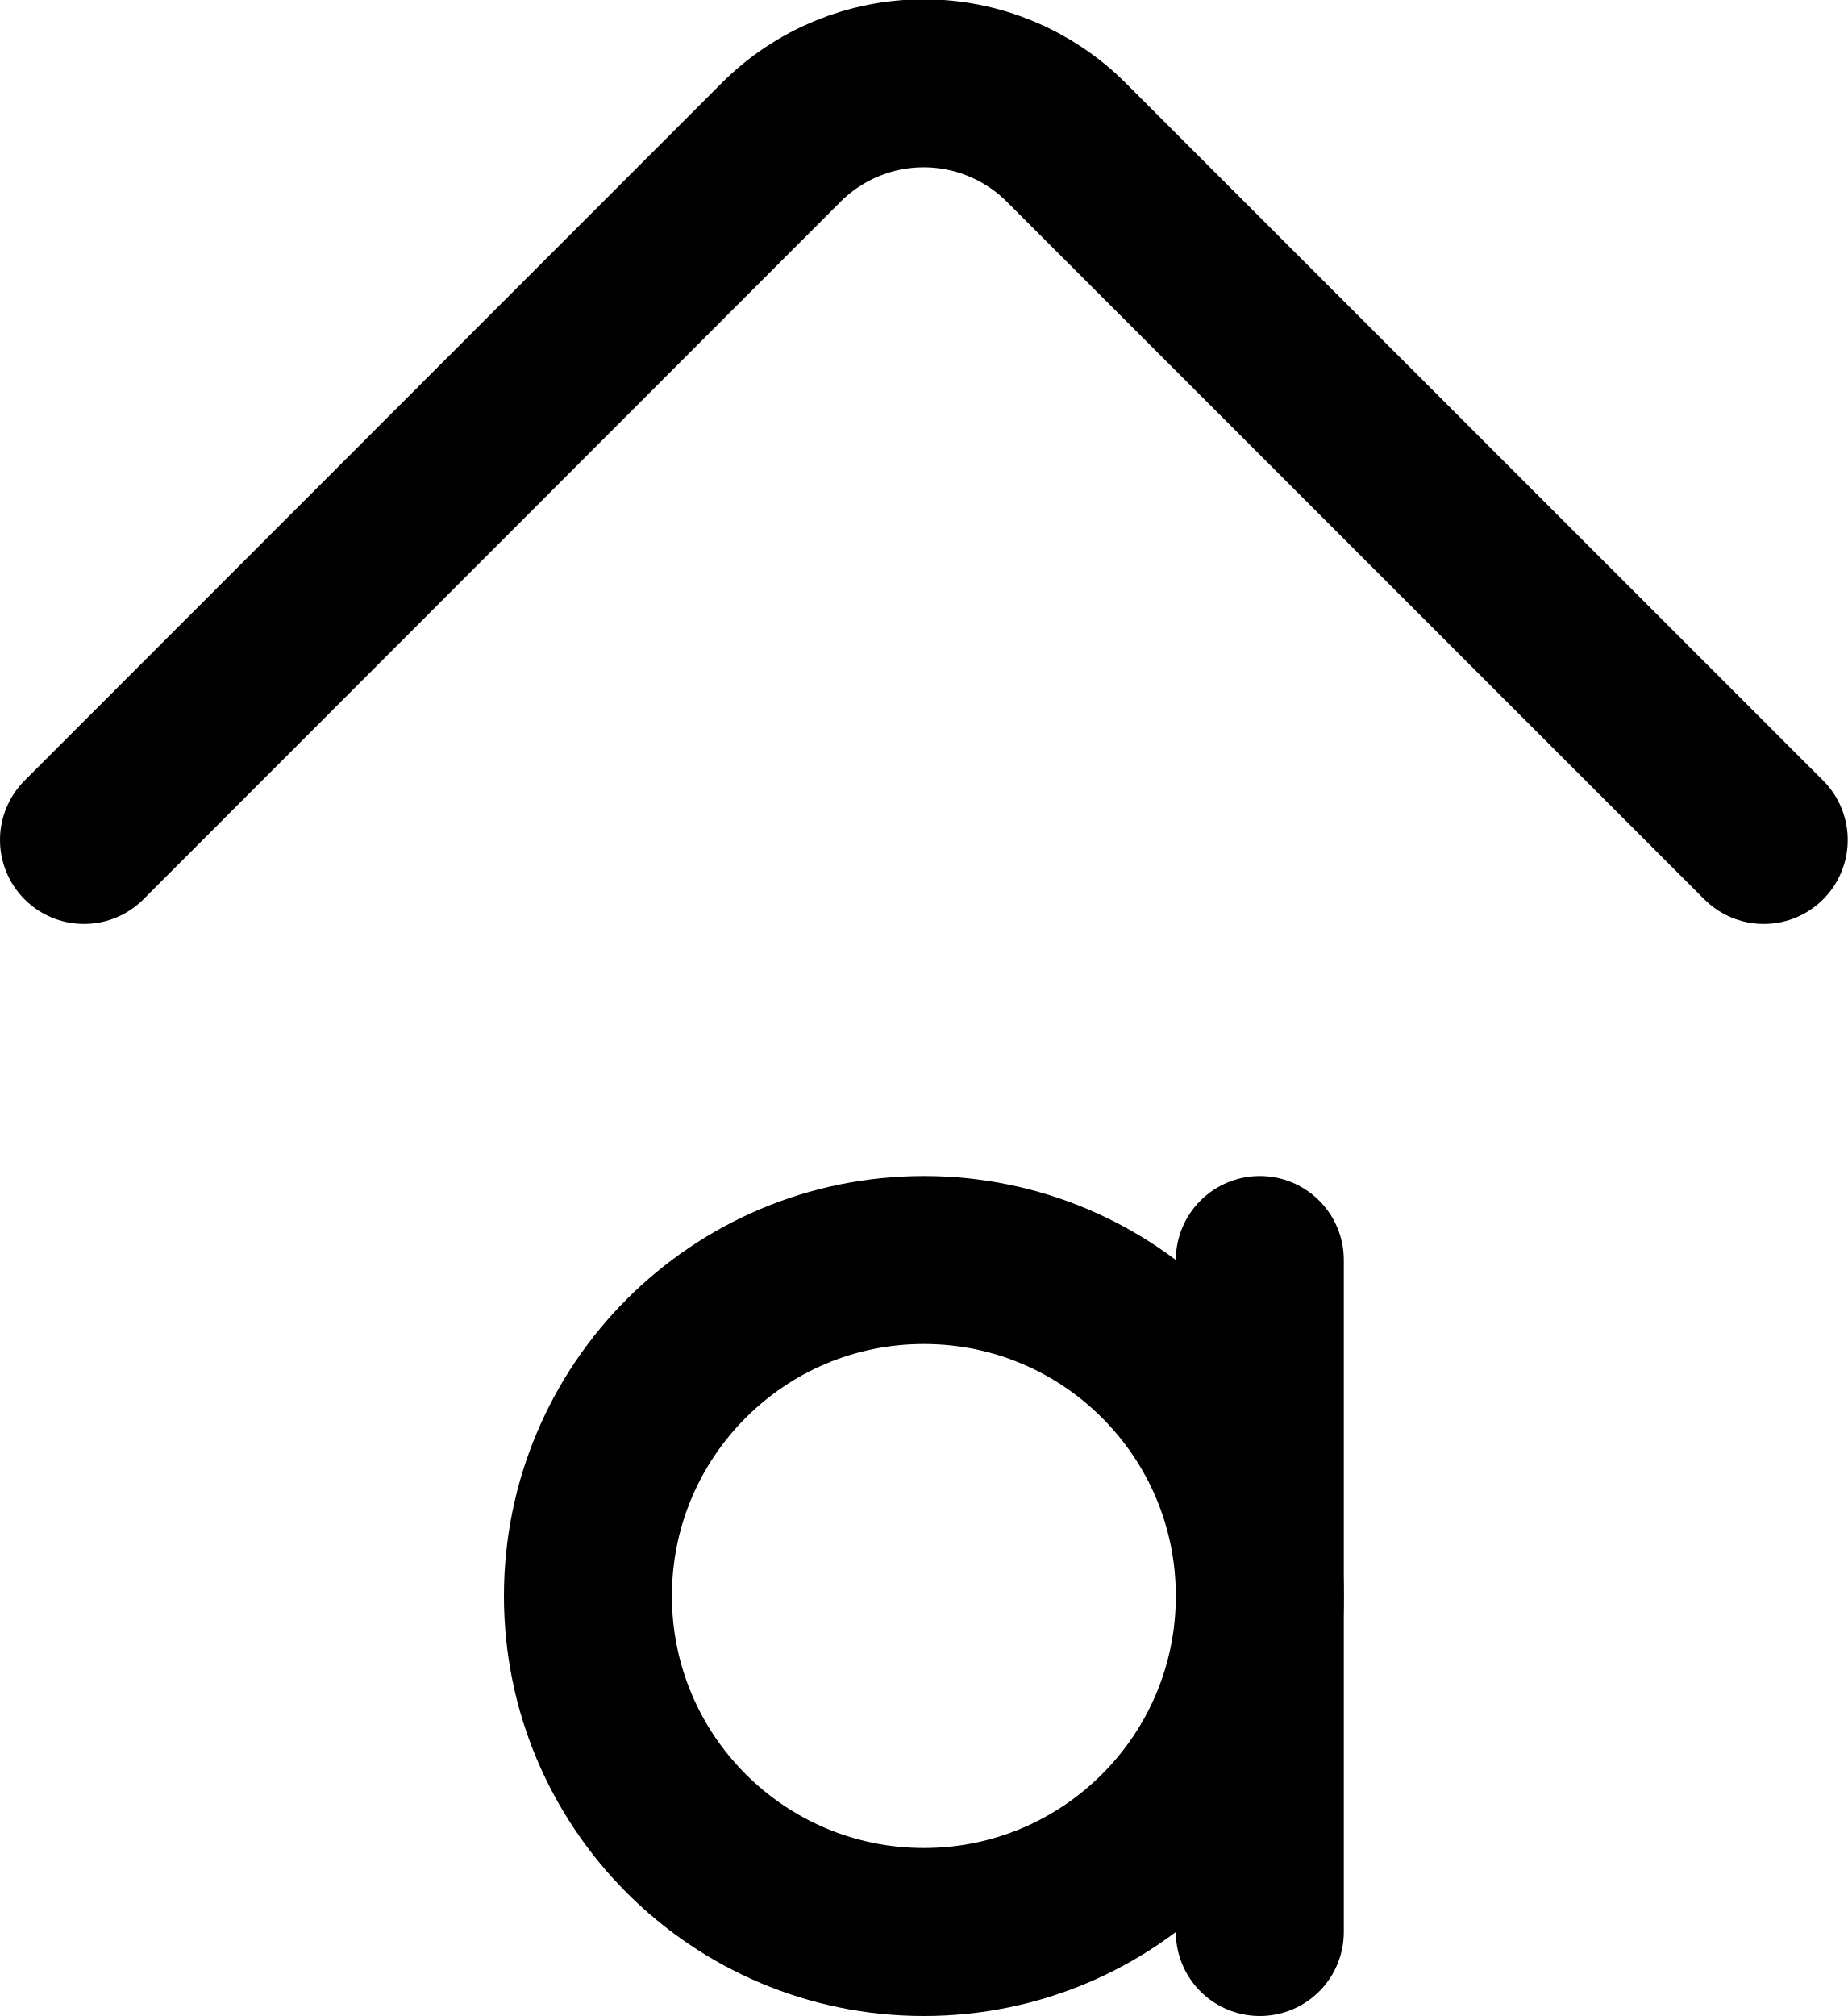
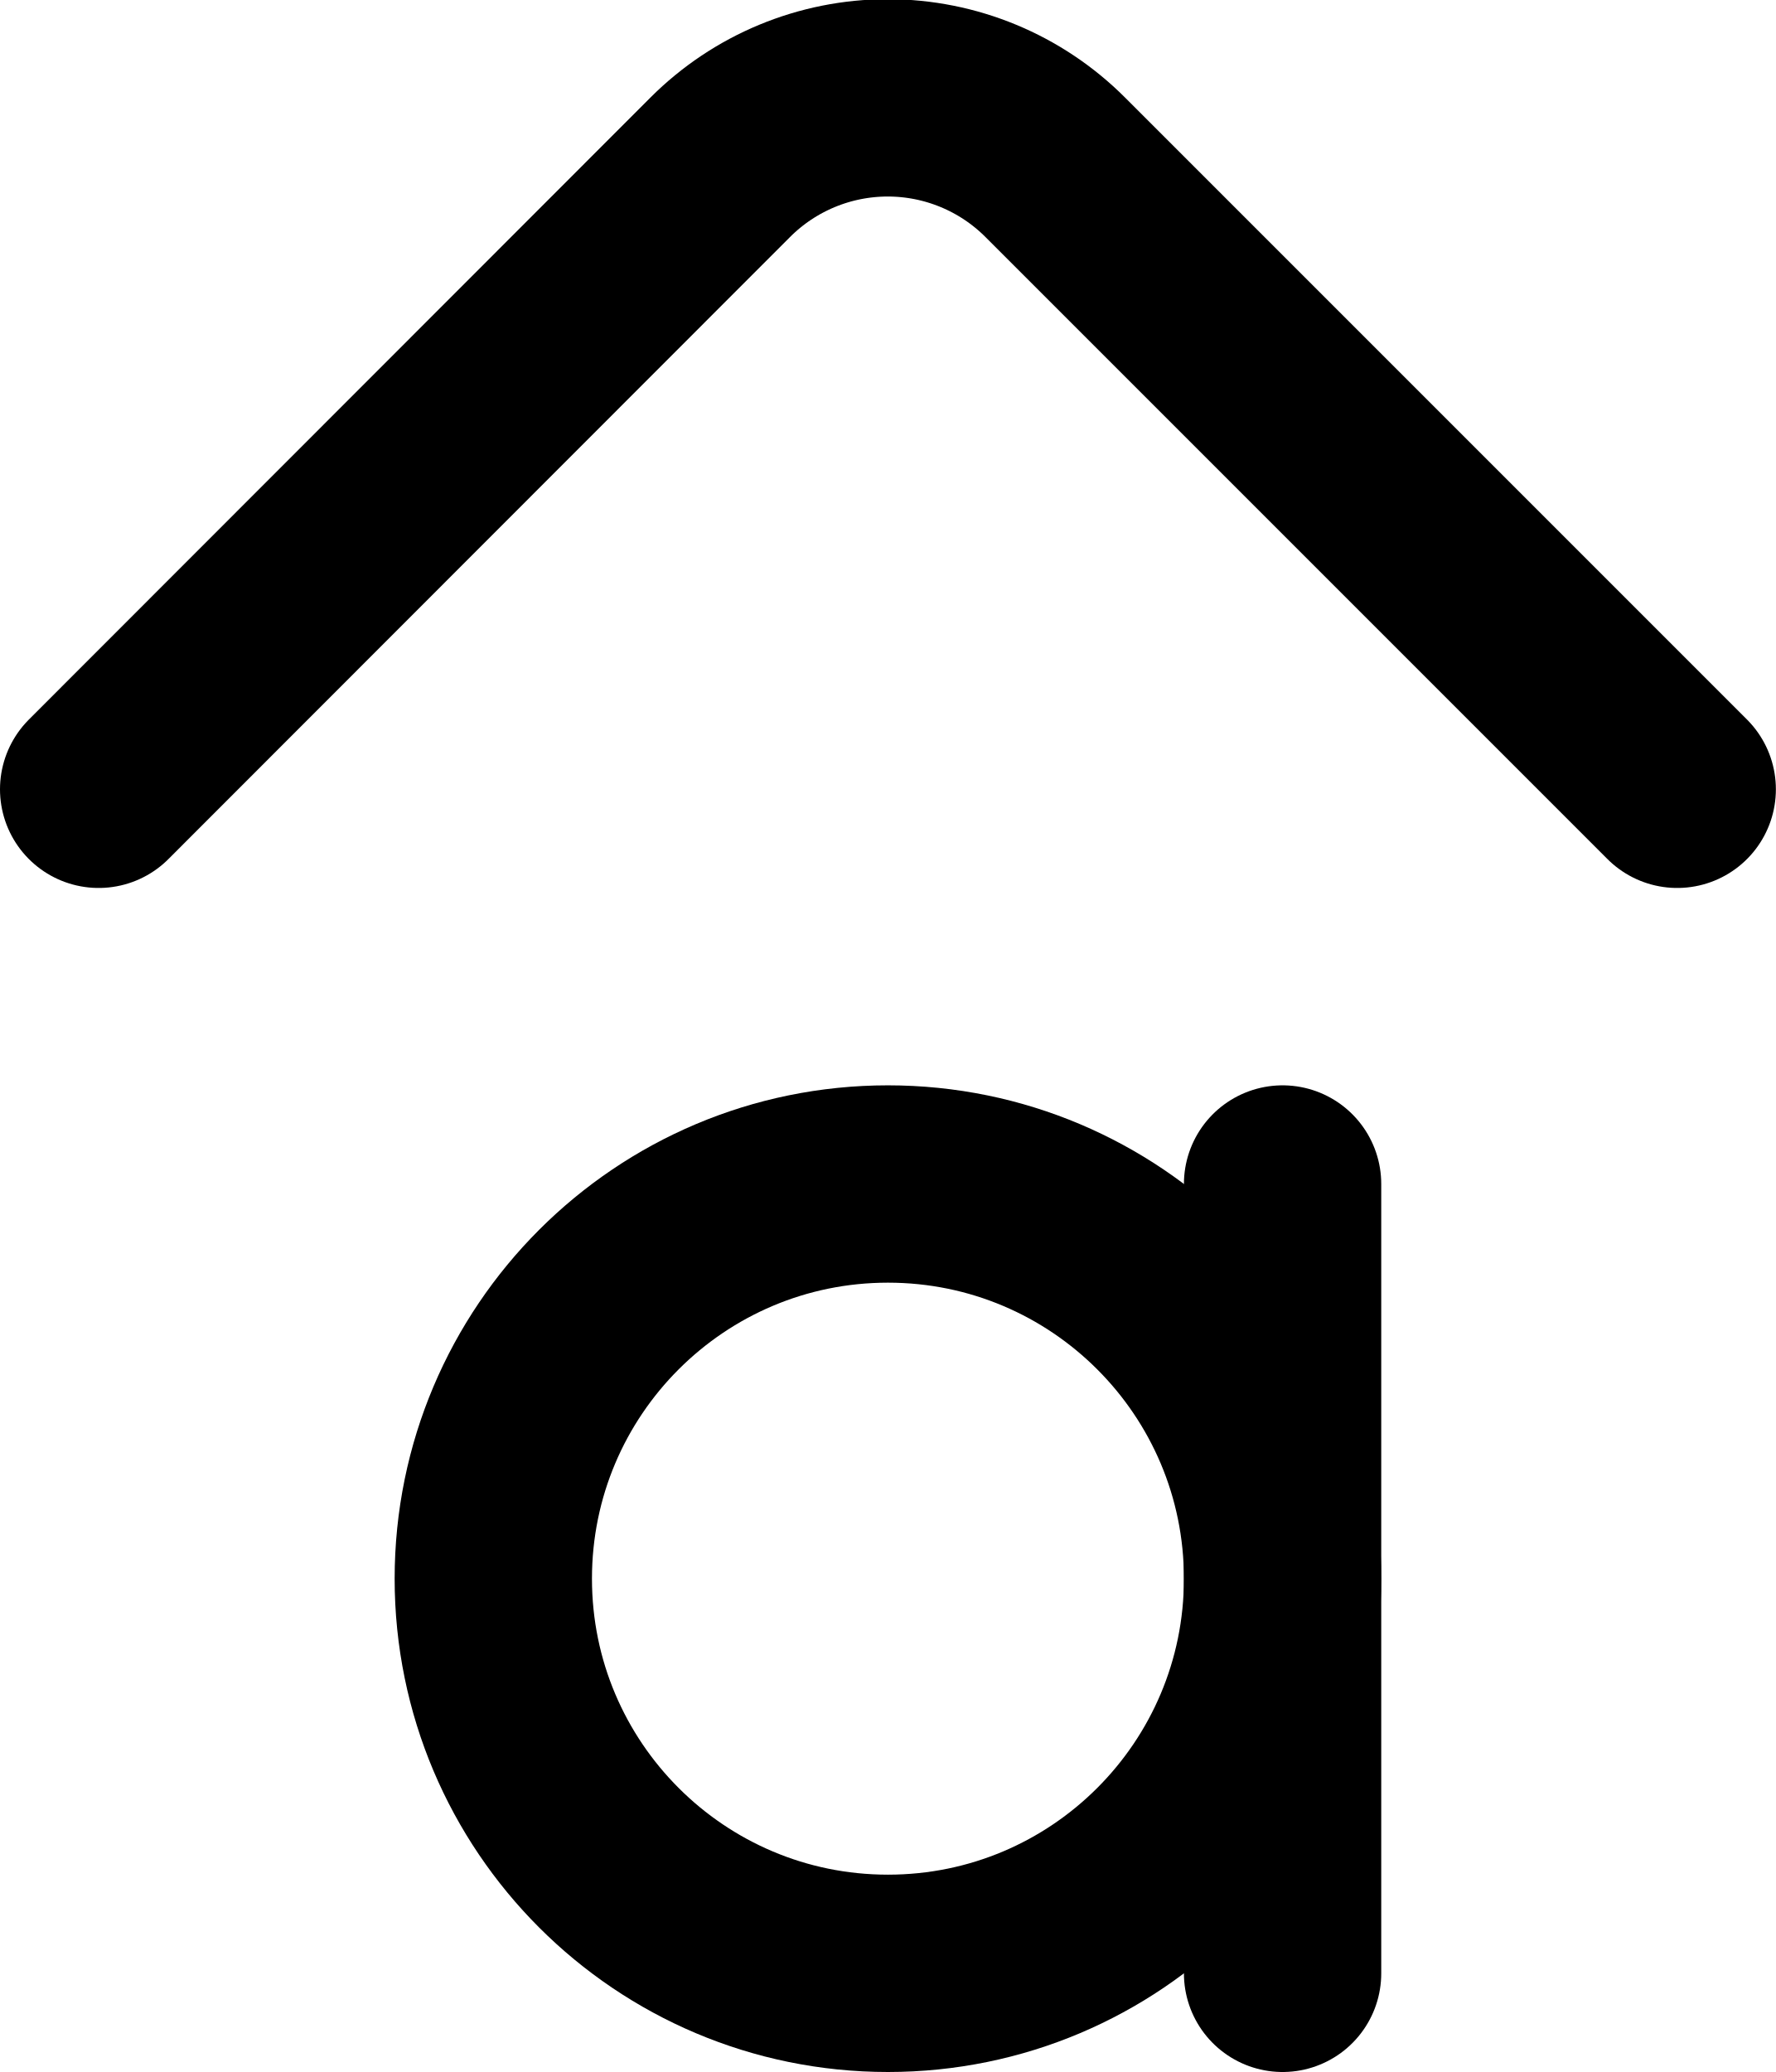
- <svg xmlns="http://www.w3.org/2000/svg" width="5.5" height="6" viewBox="0 0 5.5 6" version="1.1" id="svg1">
+ <svg xmlns="http://www.w3.org/2000/svg" width="4.5" height="5.25" viewBox="0 0 4.5 5.25" version="1.1" id="svg1">
  <defs id="defs1">
    </defs>
  <g id="layer1">
-     <path style="fill:none;stroke:#000000;stroke-width:0.5;stroke-linecap:round;stroke-linejoin:round;paint-order:fill markers stroke" d="M 5.25,2.75 3.174,0.674 a 0.6,0.6 0 0 0 -0.849,0 L 0.25,2.75" id="path1" transform="translate(0,-0.2500881)" />
-     <path style="fill:none;fill-opacity:1;stroke:#000000;stroke-width:0.5;stroke-linecap:round;stroke-linejoin:round;stroke-opacity:1;paint-order:fill markers stroke" d="m 3.75,3.75 v 2" id="path3" />
-     <circle style="fill:none;fill-opacity:1;stroke:#000000;stroke-width:0.5;stroke-linecap:round;stroke-linejoin:round;stroke-dasharray:none;stroke-opacity:1;paint-order:fill markers stroke" id="path2" cx="2.75" cy="4.75" r="1" />
+     <path style="fill:none;stroke:#000000;stroke-width:0.5;stroke-linecap:round;stroke-linejoin:round;paint-order:fill markers stroke" d="M 4.75,2.25 3.174,0.674 a 0.6,0.6 0 0 0 -0.849,0 L 0.75,2.25" id="path1" transform="translate(-0.5,-0.2500881)" />
+     <path style="fill:none;fill-opacity:1;stroke:#000000;stroke-width:0.5;stroke-linecap:round;stroke-linejoin:round;stroke-opacity:1;paint-order:fill markers stroke" d="M 3.25,3 V 5" id="path3" />
+     <circle style="fill:none;fill-opacity:1;stroke:#000000;stroke-width:0.5;stroke-linecap:round;stroke-linejoin:round;stroke-dasharray:none;stroke-opacity:1;paint-order:fill markers stroke" id="path2" cx="2.25" cy="4" r="1" />
  </g>
</svg>
